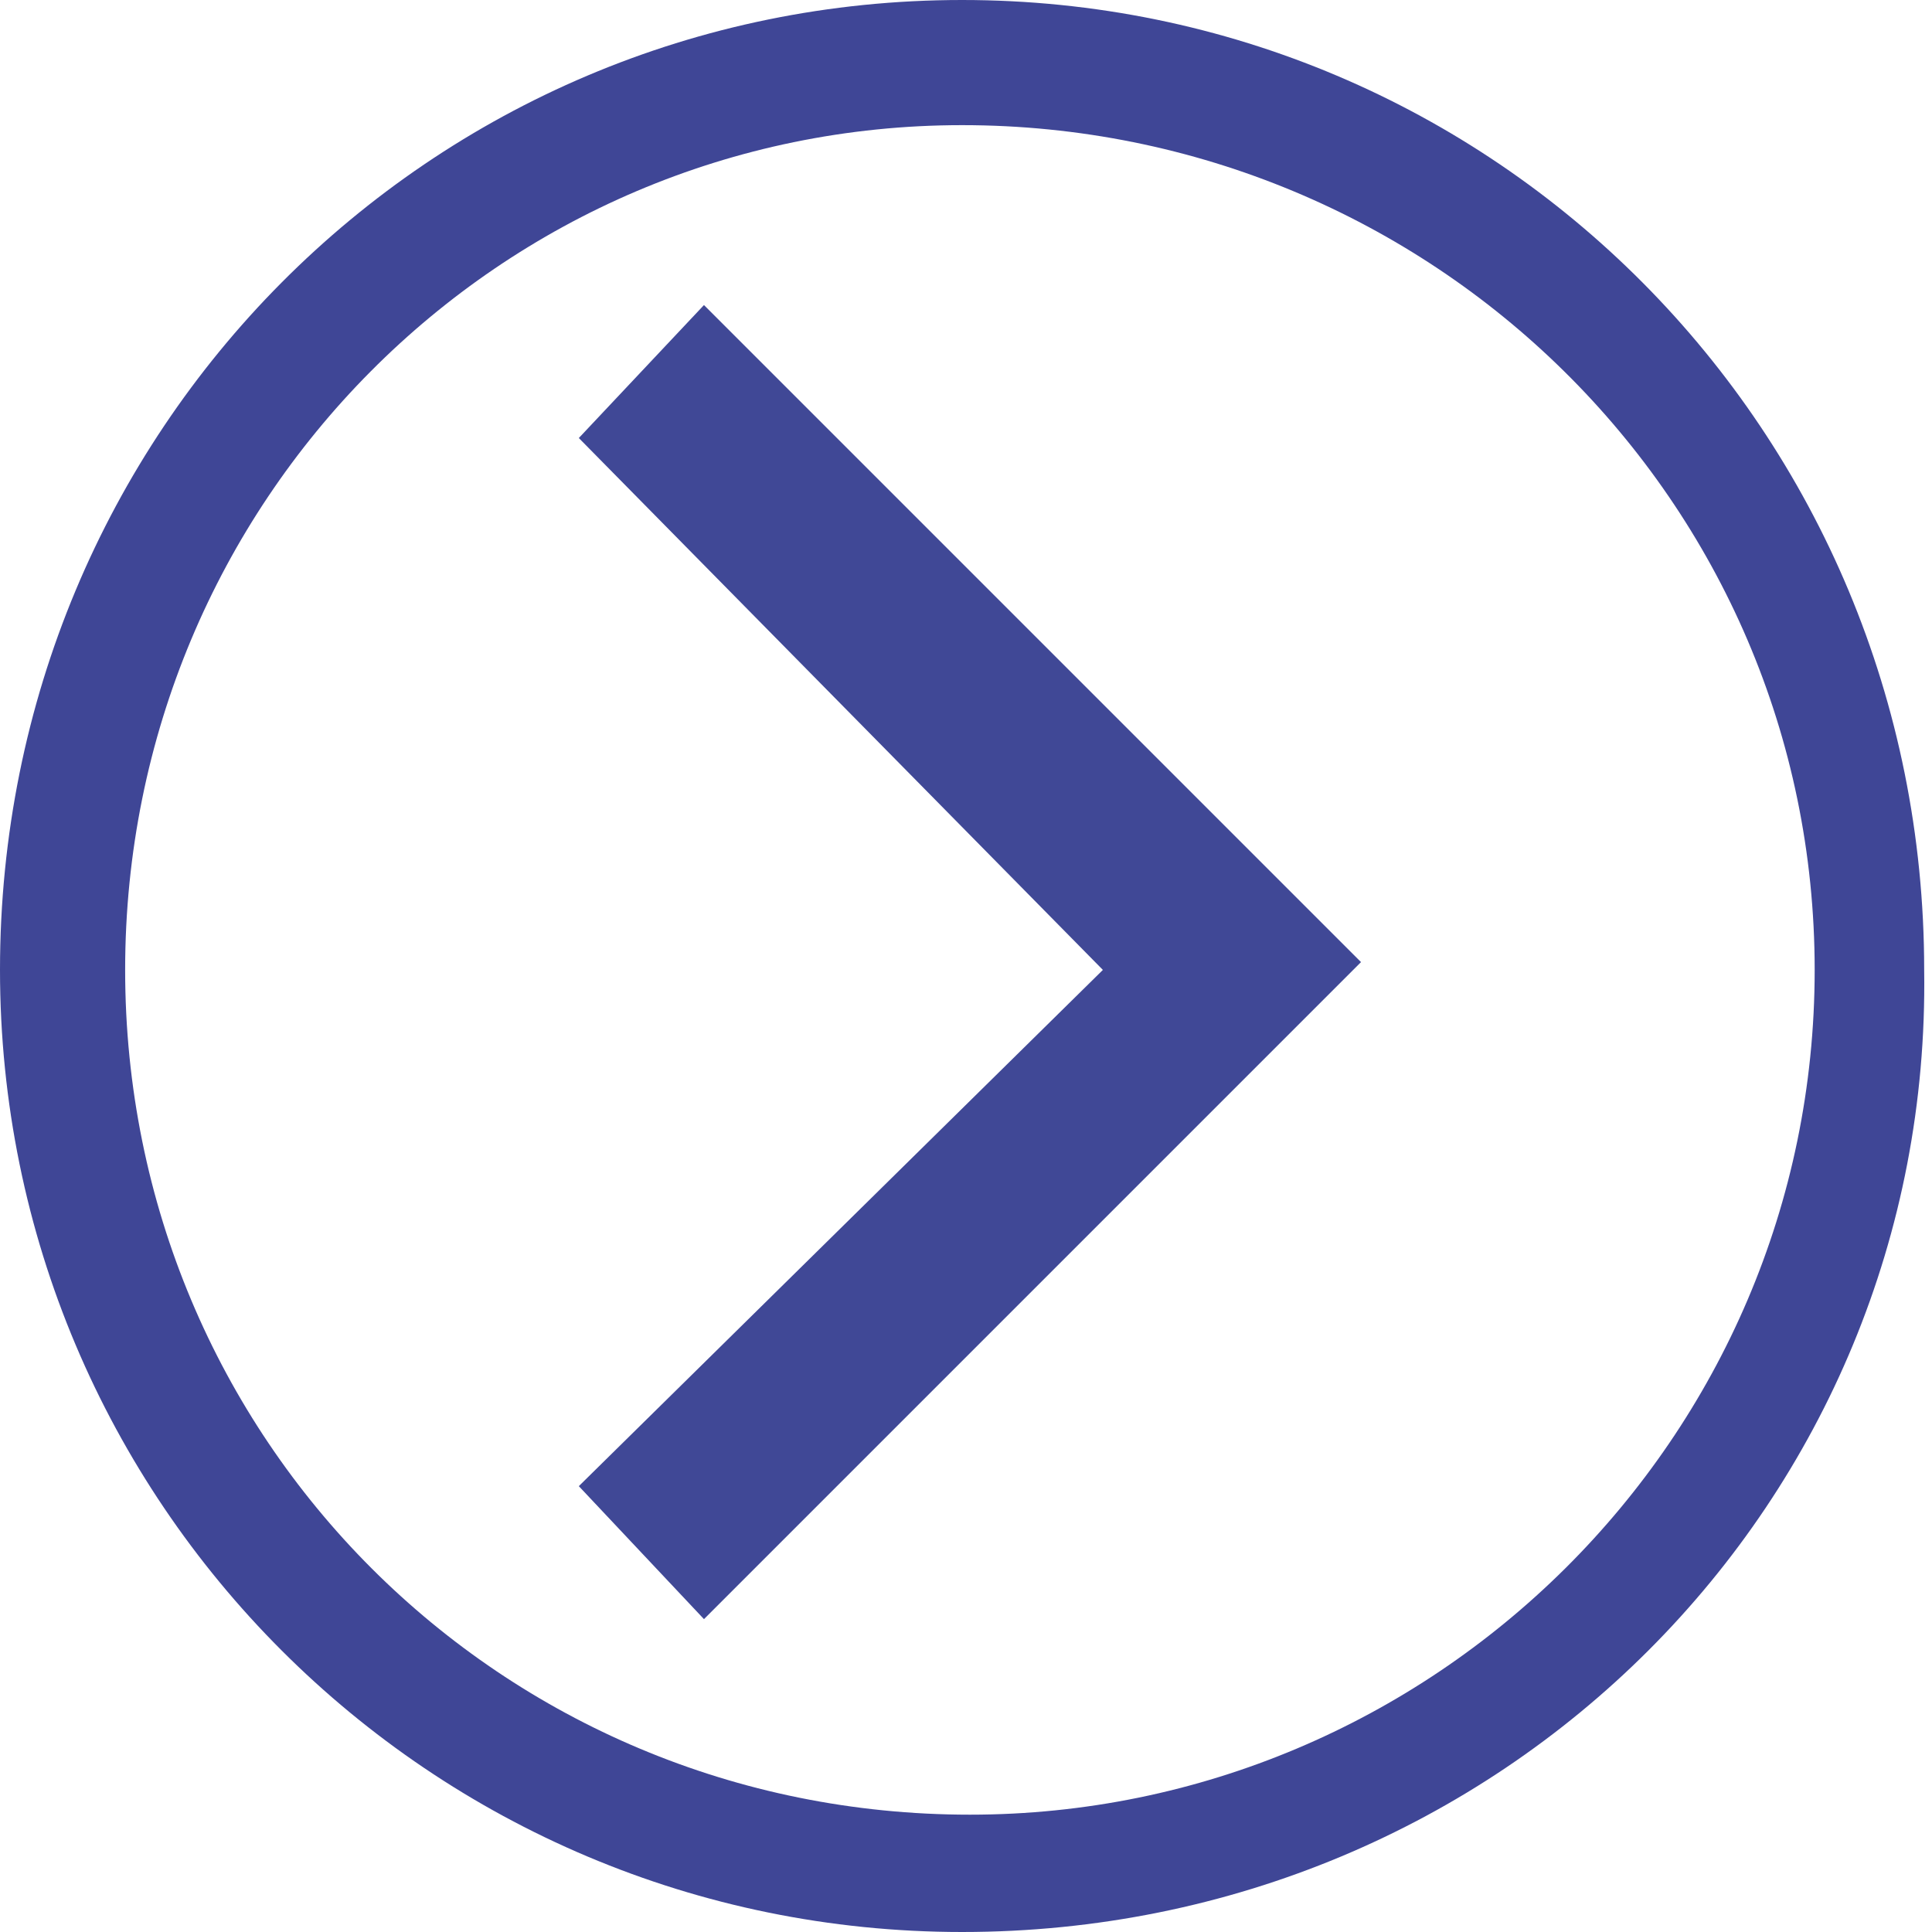
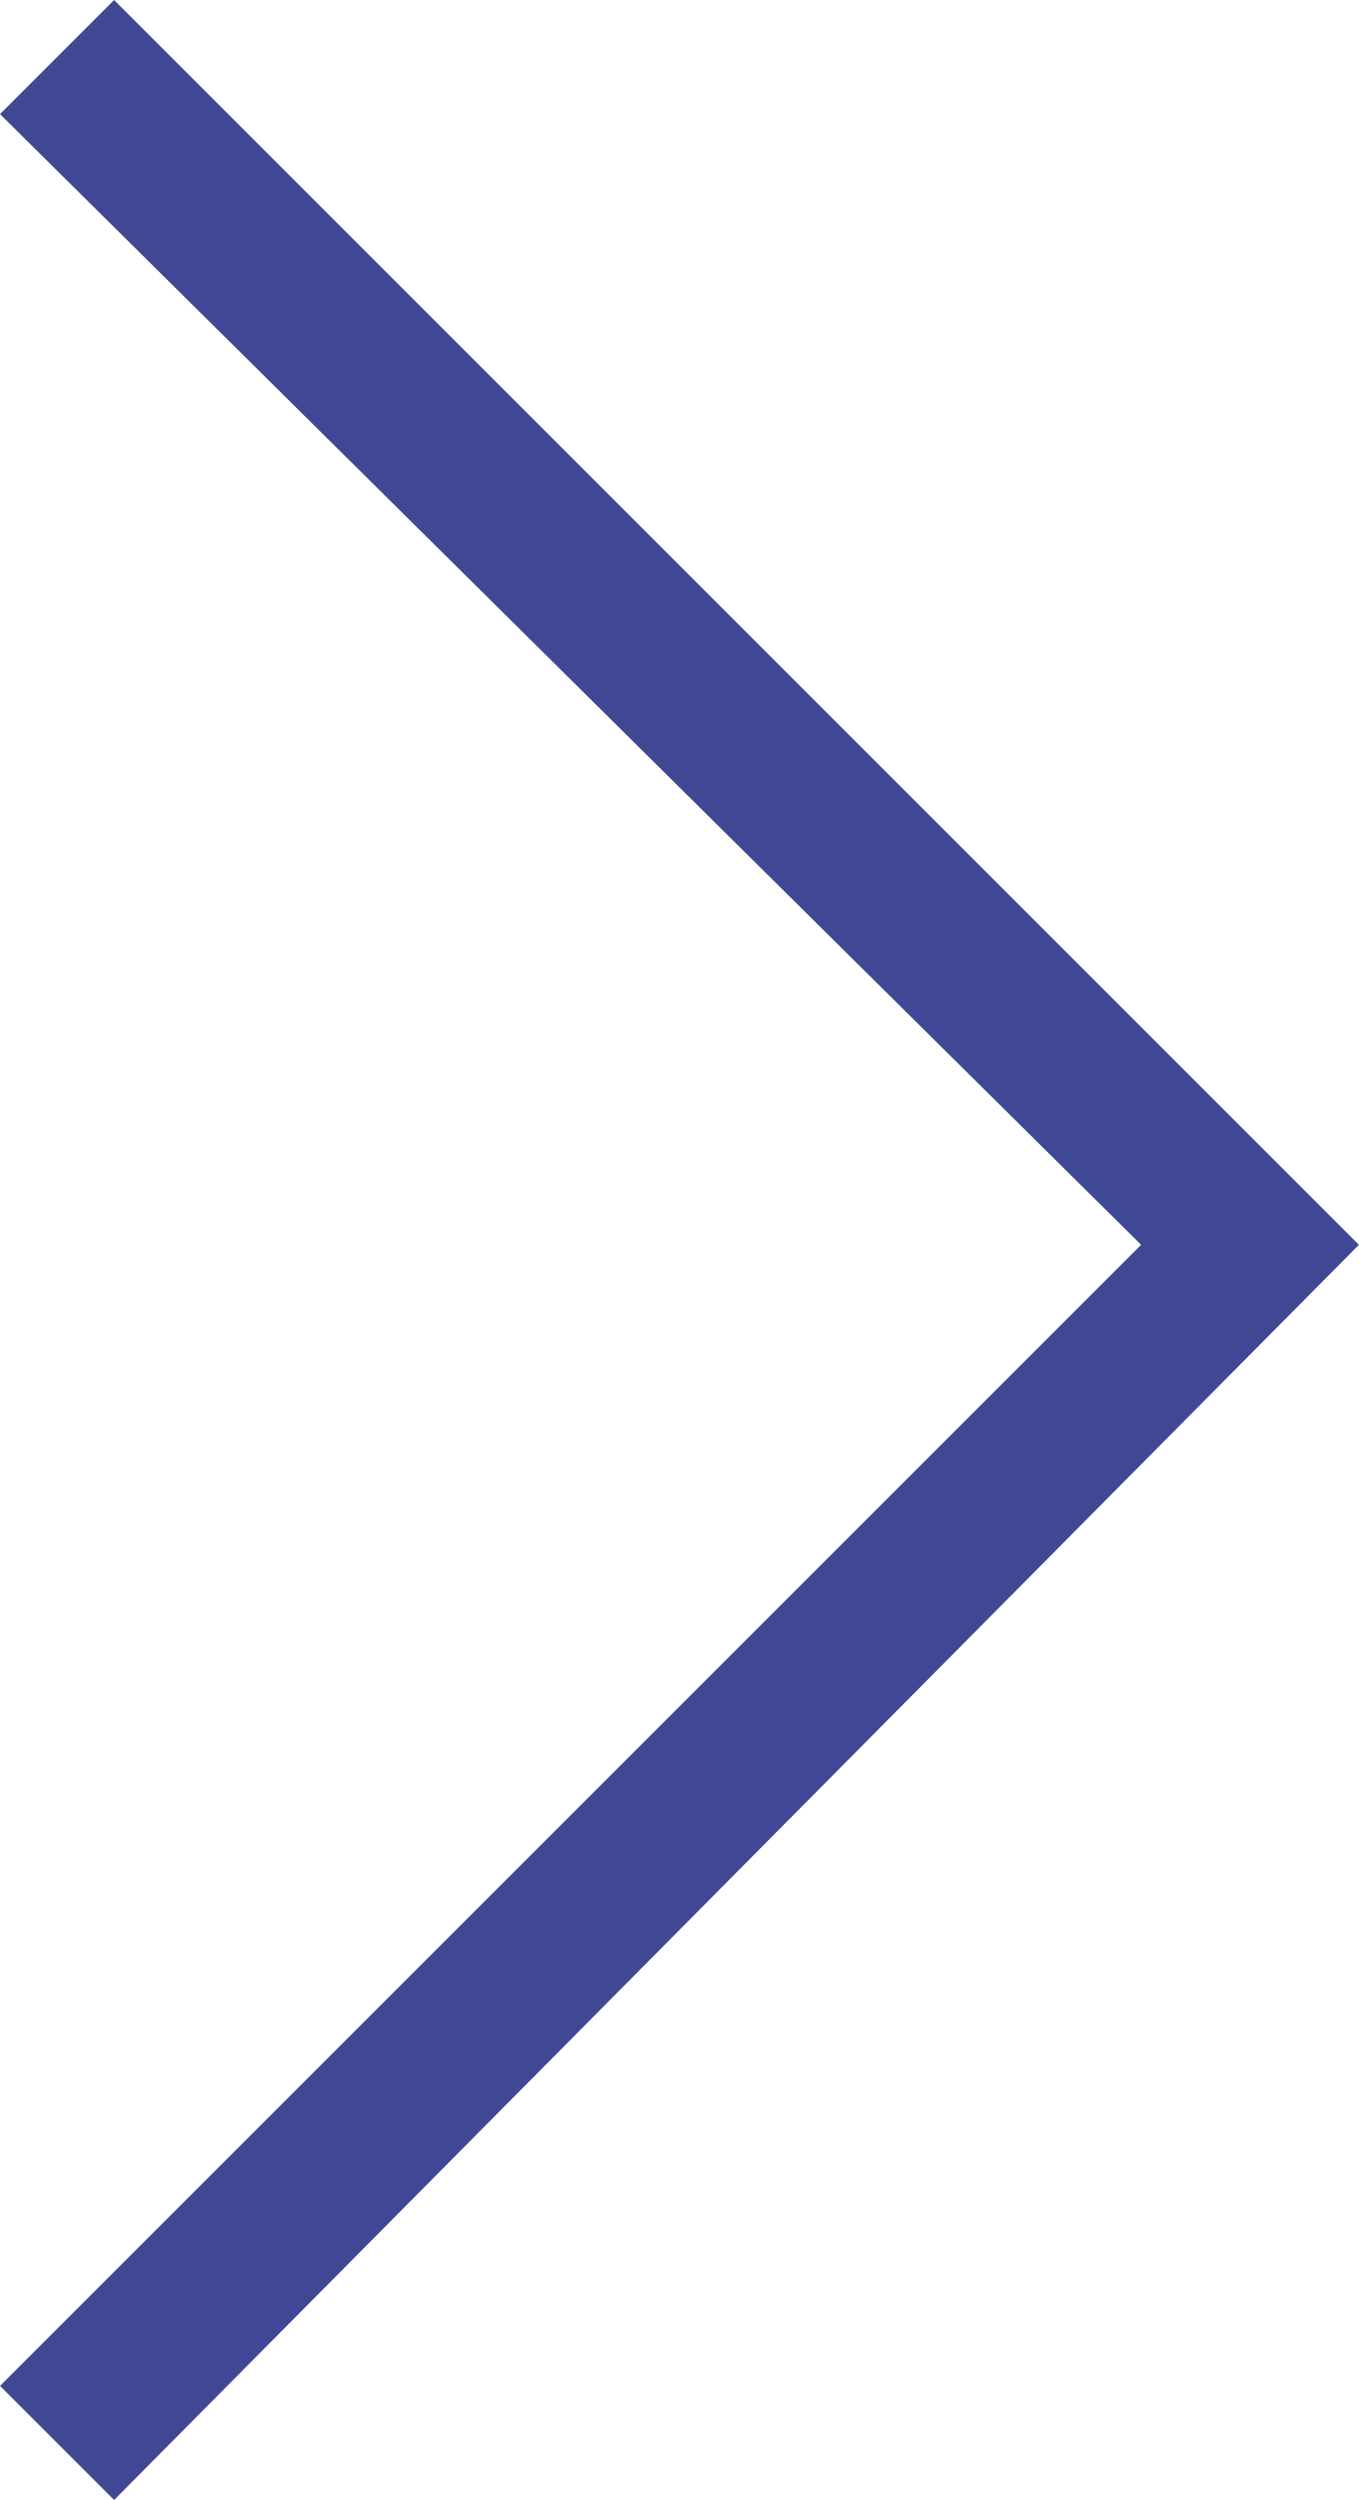
- <svg xmlns="http://www.w3.org/2000/svg" version="1.1" id="Layer_1" x="0px" y="0px" viewBox="0 0 24.7 24.7" style="enable-background:new 0 0 24.7 24.7;" xml:space="preserve">
+ <svg xmlns="http://www.w3.org/2000/svg" version="1.1" id="Livello_1" x="0px" y="0px" viewBox="0 0 13.1 24.1" style="enable-background:new 0 0 13.1 24.1;" xml:space="preserve">
  <style type="text/css">
	.st0{fill:#404896;}
- 	.st1{fill:#3F4696;}
</style>
-   <path class="st0" d="M9,20.7l-1.6-1.7l6.7-6.6L7.4,5.6L9,3.9l8.4,8.4L9,20.7z" />
-   <path class="st1" d="M12.3,24.7C5.5,24.7,0,19.2,0,12.4C0,5.5,5.5,0,12.3,0s12.3,5.5,12.3,12.4C24.7,19.2,19.2,24.7,12.3,24.7z   M12.3,1.6C6.4,1.6,1.6,6.4,1.6,12.4s4.8,10.8,10.8,10.8c5.9,0,10.8-4.8,10.8-10.8S18.3,1.6,12.3,1.6z" />
+   <g>
+     <g>
+       <polygon class="st0" points="1.1,24.1 0,23 11,12 0,1.1 1.1,0 13.1,12   " />
+     </g>
+   </g>
</svg>
